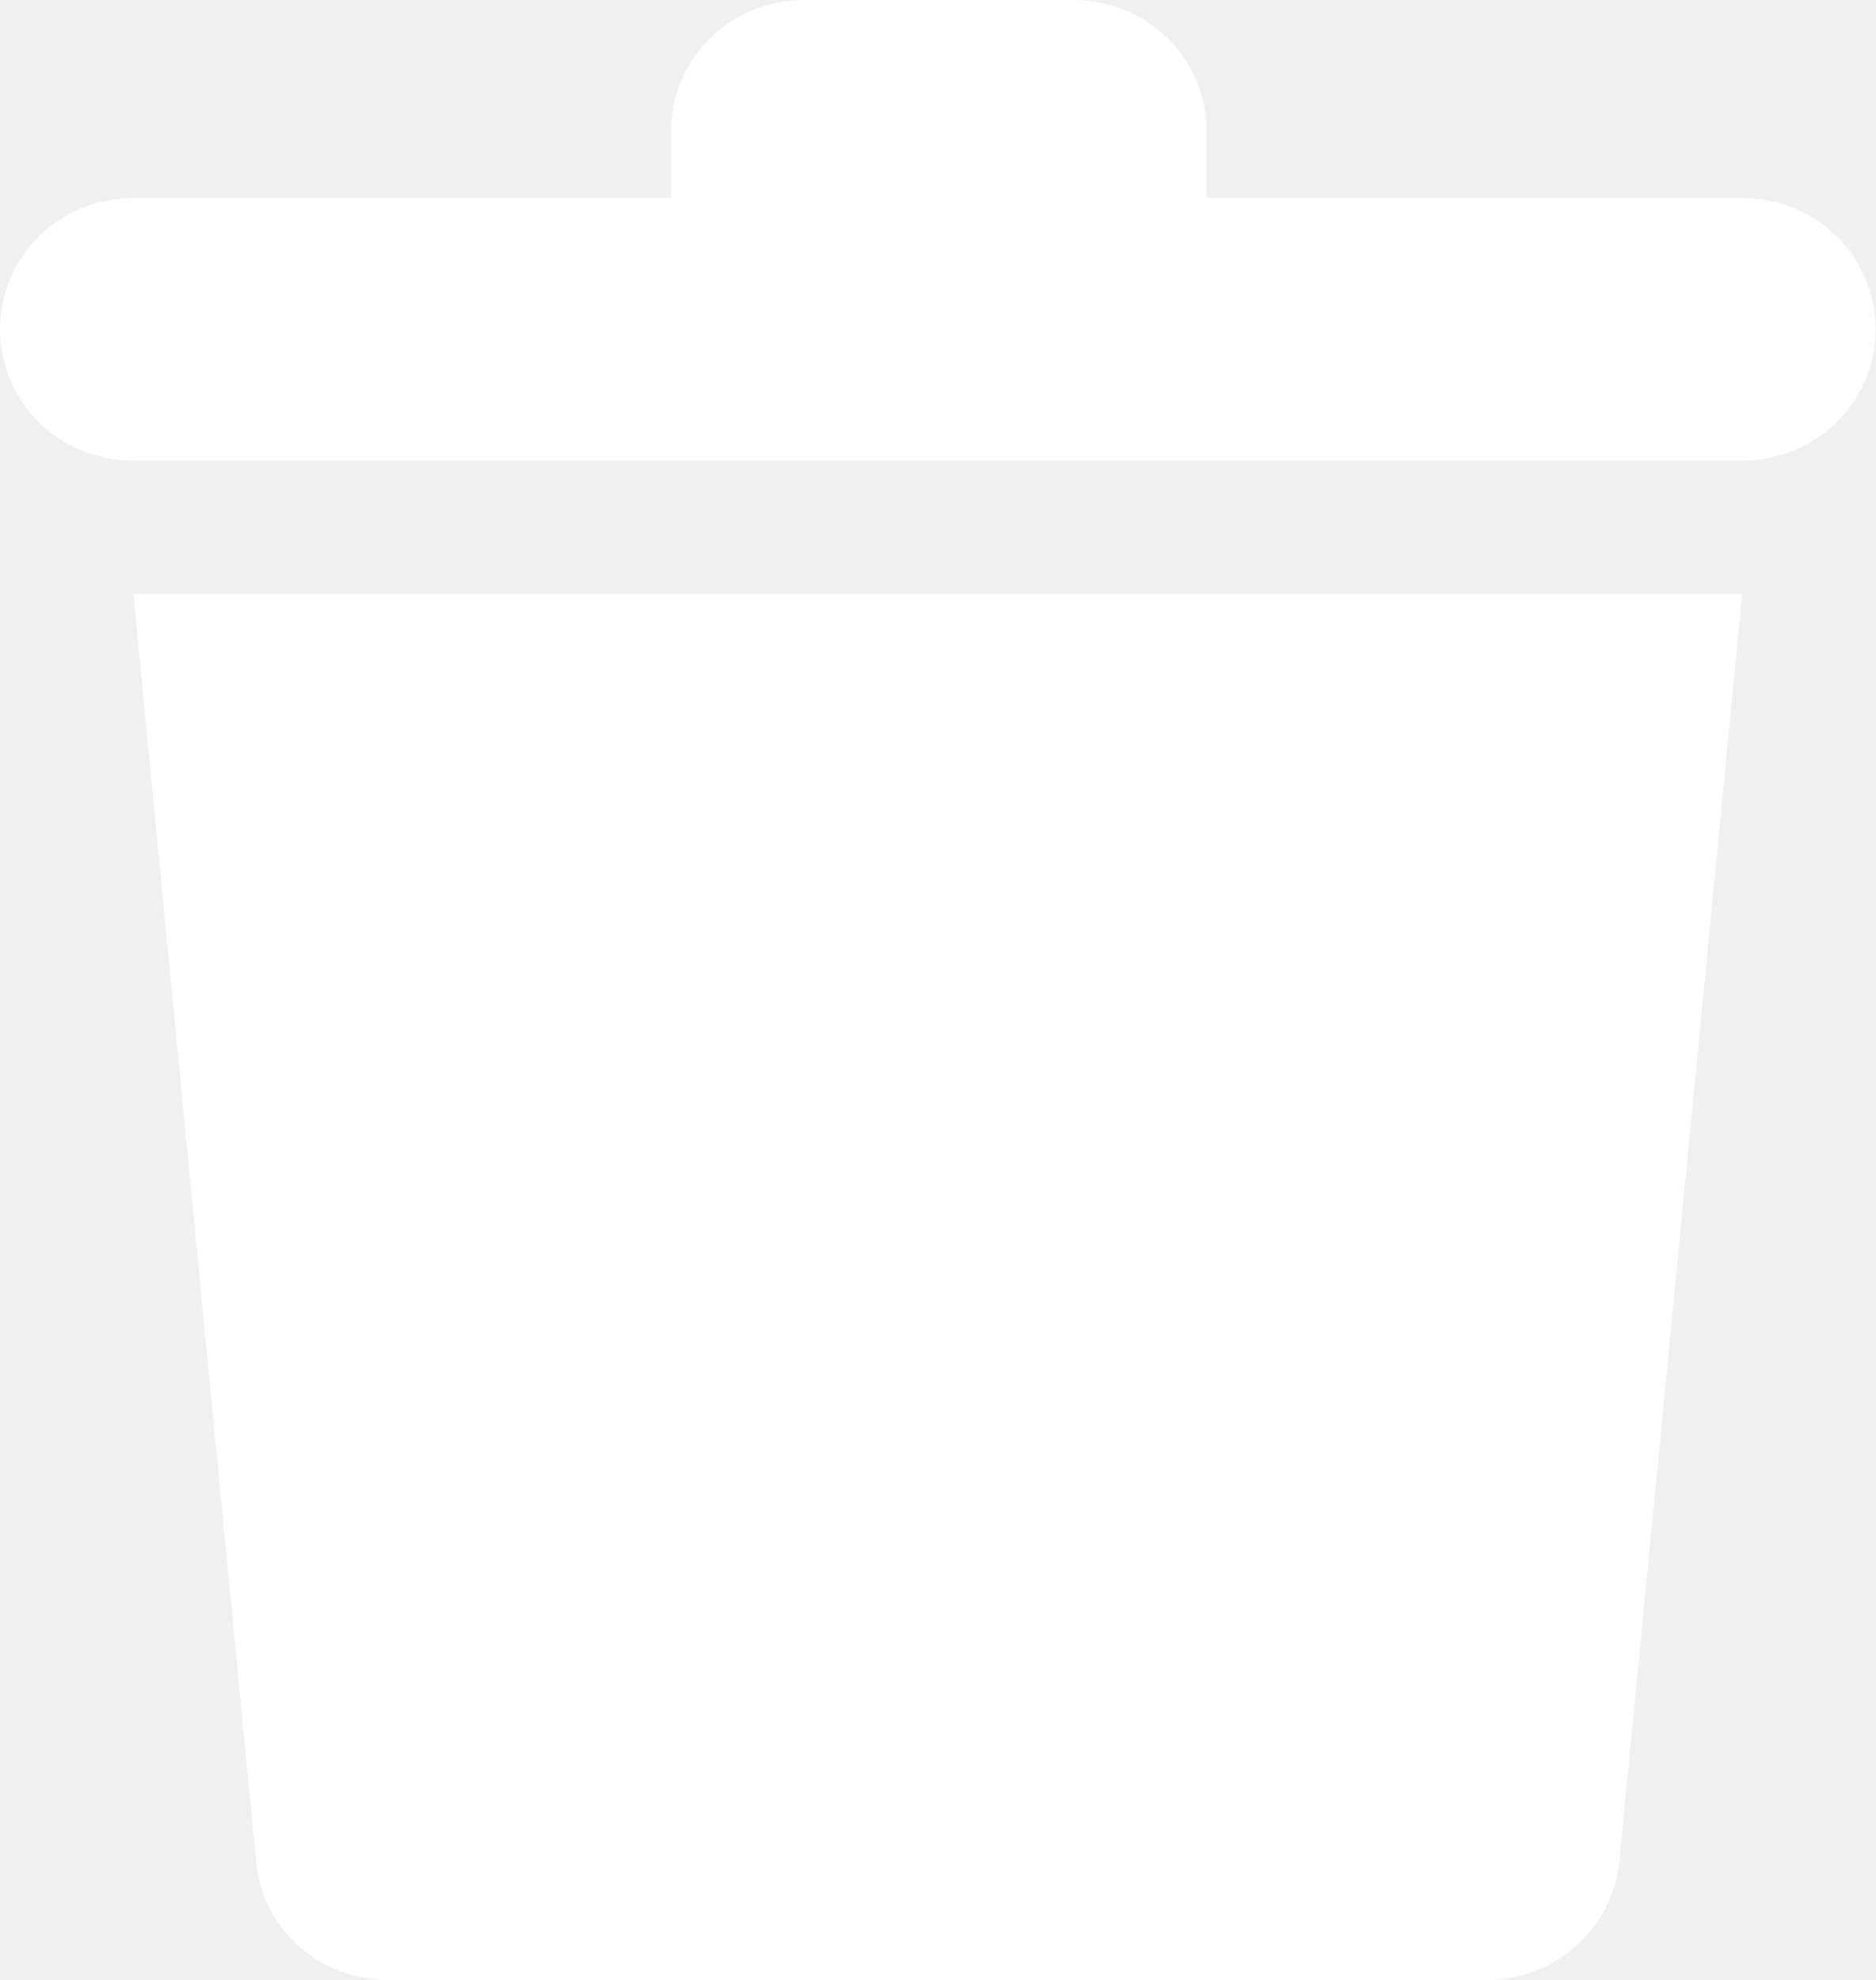
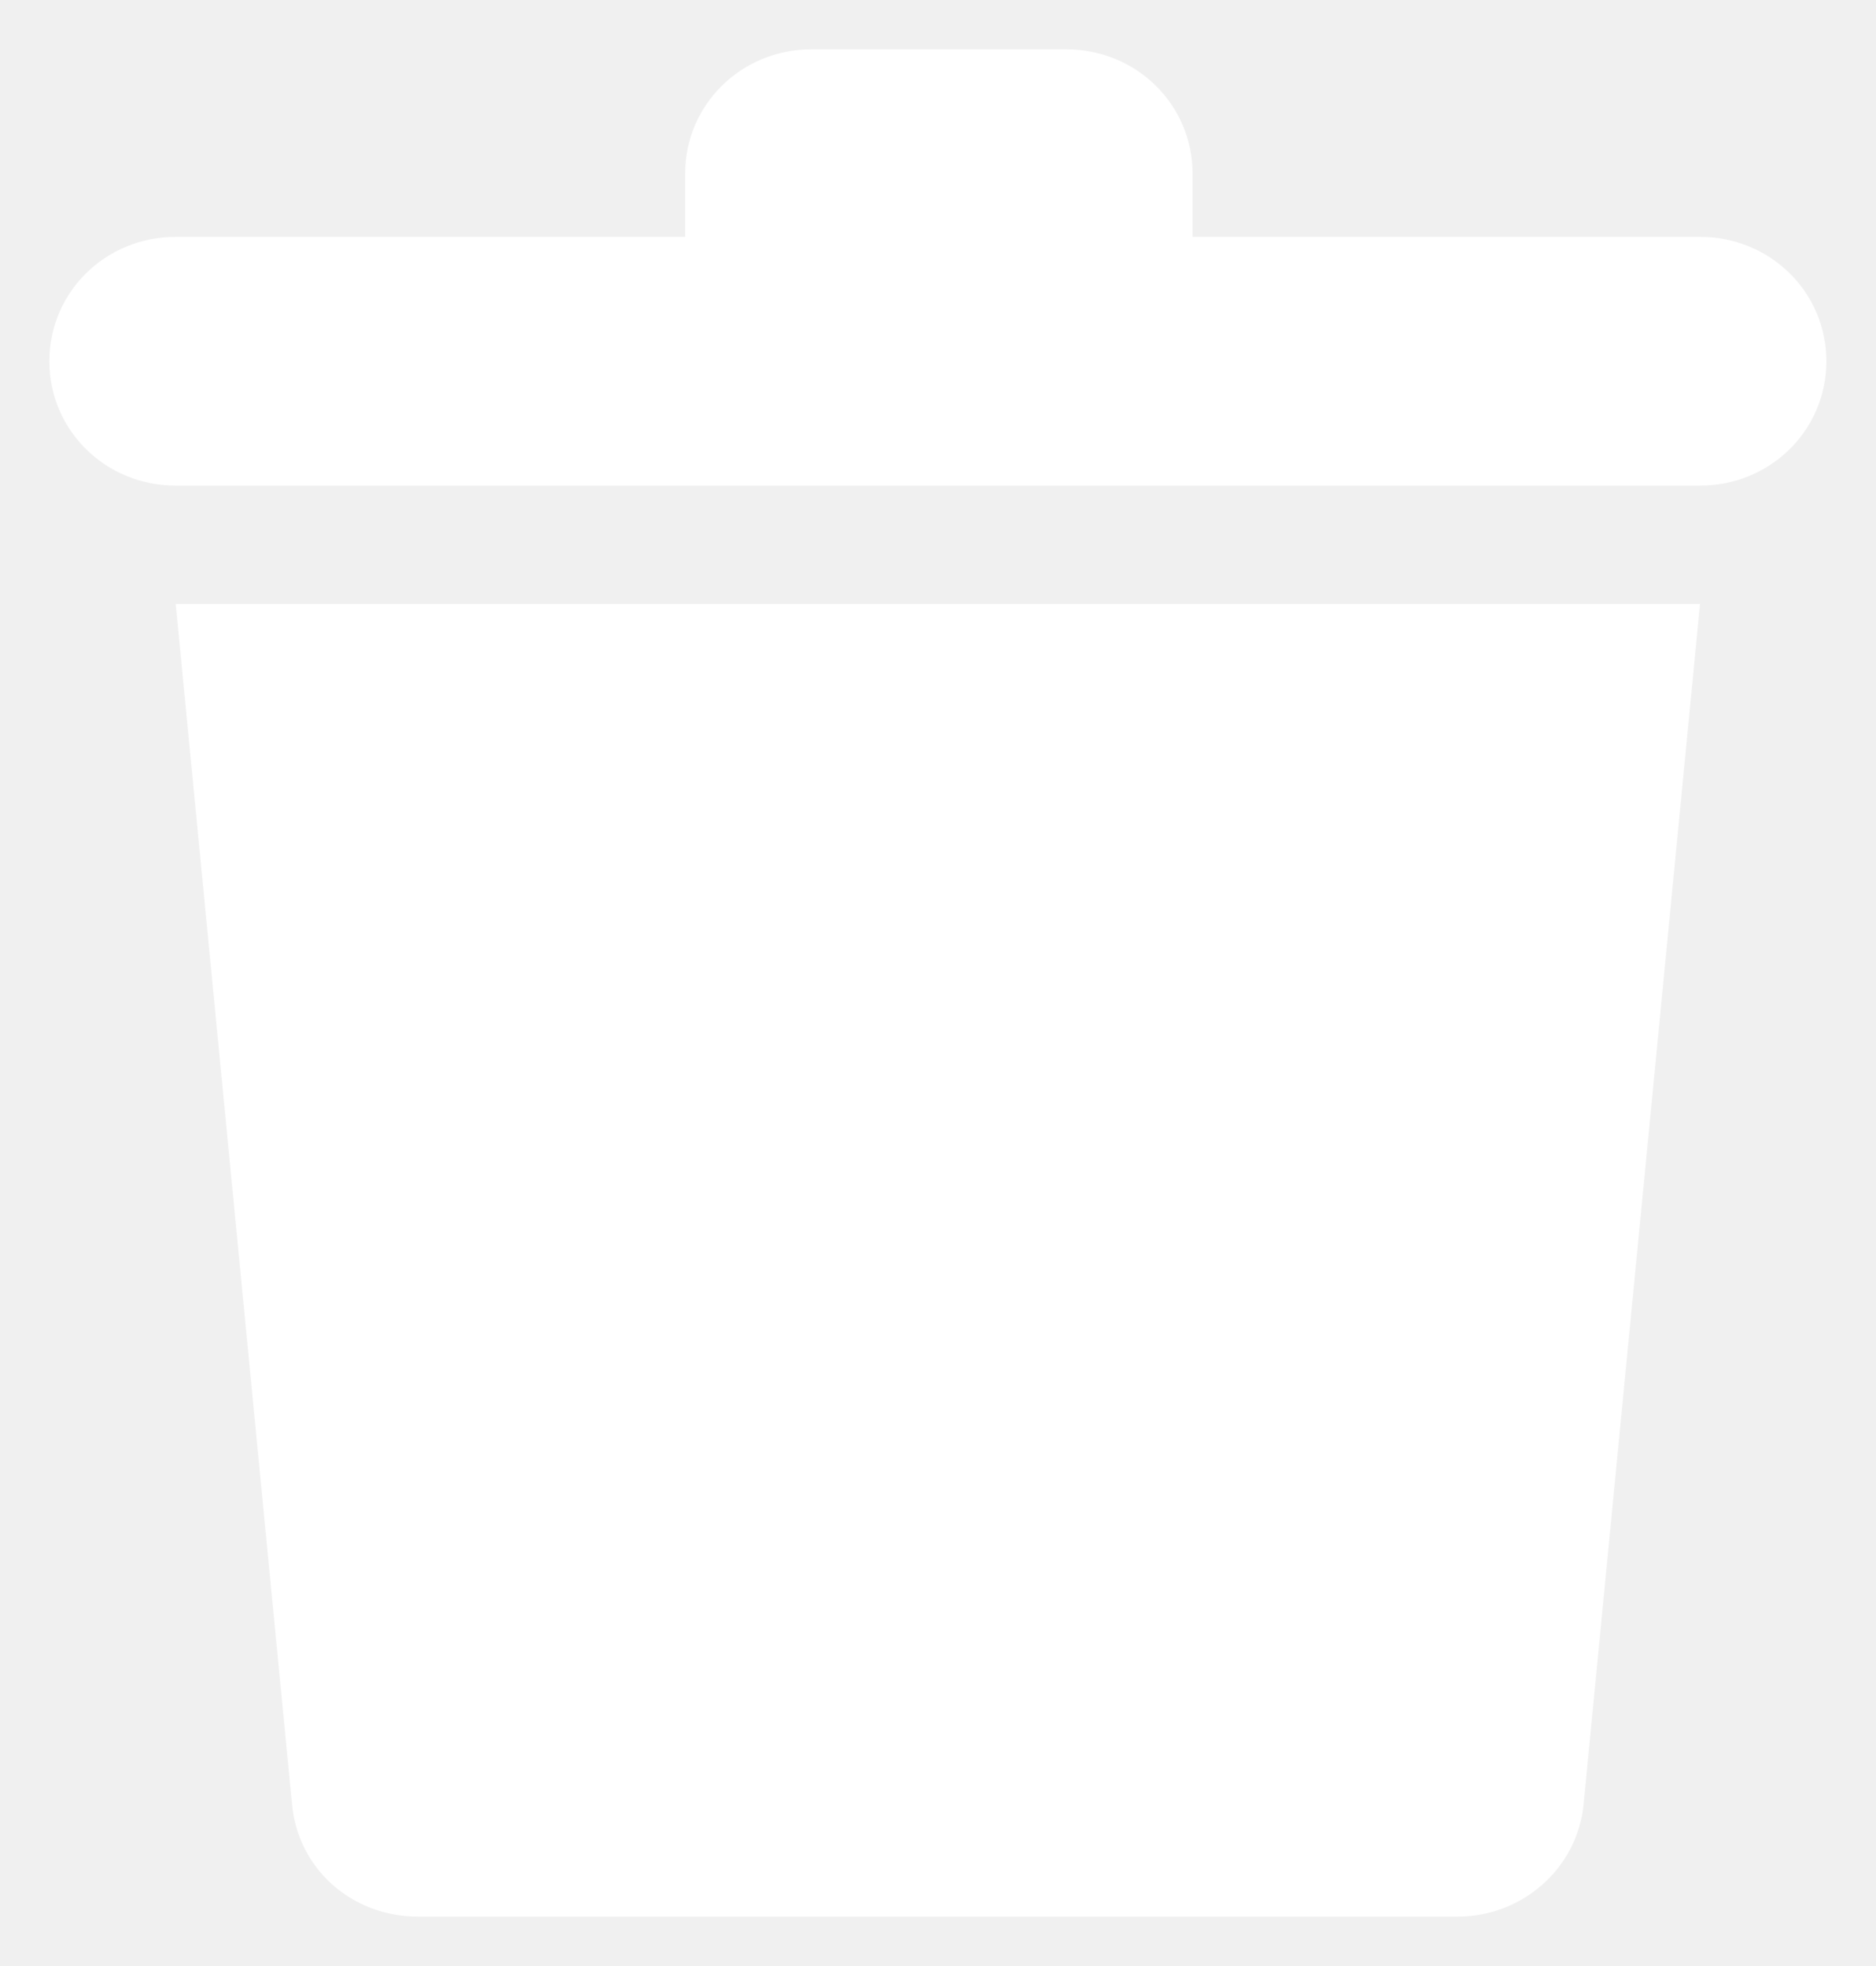
- <svg xmlns="http://www.w3.org/2000/svg" width="18" height="19" viewBox="0 0 18 19" fill="none">
-   <path d="M2.458 17.86C2.519 18.52 3.067 19 3.738 19H14.261C14.932 19 15.48 18.5 15.541 17.86L16.72 5.7H1.28L2.458 17.86Z" fill="white" />
-   <path d="M16.72 1.9H11.58V1.26C11.58 0.56 11.011 0 10.3 0H7.72C7.009 0 6.44 0.56 6.44 1.26V1.9H1.28C0.569 1.9 0 2.46 0 3.16C0 3.86 0.569 4.42 1.28 4.42H16.72C17.431 4.42 18 3.86 18 3.16C18 2.46 17.431 1.9 16.72 1.9Z" fill="white" />
+ <svg xmlns="http://www.w3.org/2000/svg" width="19" height="19.919" viewBox="0 0 19 19.919" fill="none" version="1.1" id="svg86">
+   <defs id="defs90">
+     <linearGradient id="linearGradient976">
+       <stop style="stop-color:#000000;stop-opacity:1;" offset="0" id="stop974" />
+     </linearGradient>
+     <meshgradient id="meshgradient980" gradientUnits="userSpaceOnUse" x="0.729" y="5.2" gradientTransform="translate(0.5,0.4194915)">
+       <meshrow id="meshrow982">
+         <meshpatch id="meshpatch984">
+           <stop path="c 5.514,0  11.028,0  16.542,0" style="stop-color:#000000;stop-opacity:1" id="stop986" />
+           <stop path="c 0,4.767  0,9.533  0,14.3" style="stop-color:#ffffff;stop-opacity:1" id="stop988" />
+           <stop path="c -5.514,0  -11.028,0  -16.542,0" style="stop-color:#000000;stop-opacity:1" id="stop990" />
+           <stop path="c 0,-4.767  0,-9.533  0,-14.3" style="stop-color:#ffffff;stop-opacity:1" id="stop992" />
+         </meshpatch>
+       </meshrow>
+     </meshgradient>
+     <meshgradient id="meshgradient994" gradientUnits="userSpaceOnUse" x="0" y="0" gradientTransform="translate(0.5,0.5)">
+       <meshrow id="meshrow996">
+         <meshpatch id="meshpatch998">
+           <stop path="c 6,0  12,0  18,0" style="stop-color:#000000;stop-opacity:1" id="stop1000" />
+           <stop path="c 0,1.473  0,2.947  0,4.42" style="stop-color:#ffffff;stop-opacity:1" id="stop1002" />
+           <stop path="c -6,0  -12,0  -18,0" style="stop-color:#000000;stop-opacity:1" id="stop1004" />
+           <stop path="c 0,-1.473  0,-2.947  0,-4.42" style="stop-color:#ffffff;stop-opacity:1" id="stop1006" />
+         </meshpatch>
+       </meshrow>
+     </meshgradient>
+     <filter style="color-interpolation-filters:sRGB" id="filter1718" x="-0.029" y="-0.118" width="1.058" height="1.235">
+       <feGaussianBlur stdDeviation="0.008" id="feGaussianBlur1720" />
+     </filter>
+     <filter style="color-interpolation-filters:sRGB" id="filter1722" x="-0.037" y="-0.039" width="1.074" height="1.078">
+       <feGaussianBlur stdDeviation="0.008" id="feGaussianBlur1724" />
+     </filter>
+     <meshgradient id="meshgradient1774" gradientUnits="userSpaceOnUse" x="-0.718" y="-0.718">
+       <meshrow id="meshrow1776">
+         <meshpatch id="meshpatch1778">
+           <stop path="c 6.812,0  13.624,0  20.435,0" style="stop-color:#000000;stop-opacity:1" id="stop1780" />
+           <stop path="c 0,2.285  0,4.57  0,6.855" style="stop-color:#ffffff;stop-opacity:1" id="stop1782" />
+           <stop path="c -6.812,0  -13.624,0  -20.435,0" style="stop-color:#000000;stop-opacity:1" id="stop1784" />
+           <stop path="c 0,-2.285  0,-4.57  0,-6.855" style="stop-color:#ffffff;stop-opacity:1" id="stop1786" />
+         </meshpatch>
+       </meshrow>
+     </meshgradient>
+     <meshgradient id="meshgradient1788" gradientUnits="userSpaceOnUse" x="0.511" y="4.902">
+       <meshrow id="meshrow1790">
+         <meshpatch id="meshpatch1792">
+           <stop path="c 5.992,0  11.985,0  17.977,0" style="stop-color:#000000;stop-opacity:1" id="stop1794" />
+           <stop path="c 0,5.245  0,10.49  0,15.736" style="stop-color:#ffffff;stop-opacity:1" id="stop1796" />
+           <stop path="c -5.992,0  -11.985,0  -17.977,0" style="stop-color:#000000;stop-opacity:1" id="stop1798" />
+           <stop path="c 0,-5.245  0,-10.49  0,-15.736" style="stop-color:#ffffff;stop-opacity:1" id="stop1800" />
+         </meshpatch>
+       </meshrow>
+     </meshgradient>
+   </defs>
+   <path d="m 2.958,18.279 c 0.061,0.66 0.609,1.14 1.28,1.14 H 14.761 c 0.67,0 1.219,-0.5 1.28,-1.14 L 17.22,6.119 H 1.78 Z" fill="#ffffff" id="path82" style="stroke:url(#meshgradient1788);stroke-opacity:1;opacity:1;filter:url(#filter1722)" />
+   <path d="m 17.22,2.4 h -5.14 V 1.76 c 0,-0.7 -0.569,-1.26 -1.28,-1.26 H 8.22 C 7.509,0.5 6.94,1.06 6.94,1.76 V 2.4 H 1.78 C 1.069,2.4 0.5,2.96 0.5,3.66 0.5,4.36 1.069,4.92 1.78,4.92 H 17.22 c 0.711,0 1.28,-0.56 1.28,-1.26 0,-0.7 -0.569,-1.26 -1.28,-1.26 z" fill="#ffffff" id="path84" style="stroke:url(#meshgradient1774);stroke-opacity:1;opacity:1;filter:url(#filter1718)" />
</svg>
